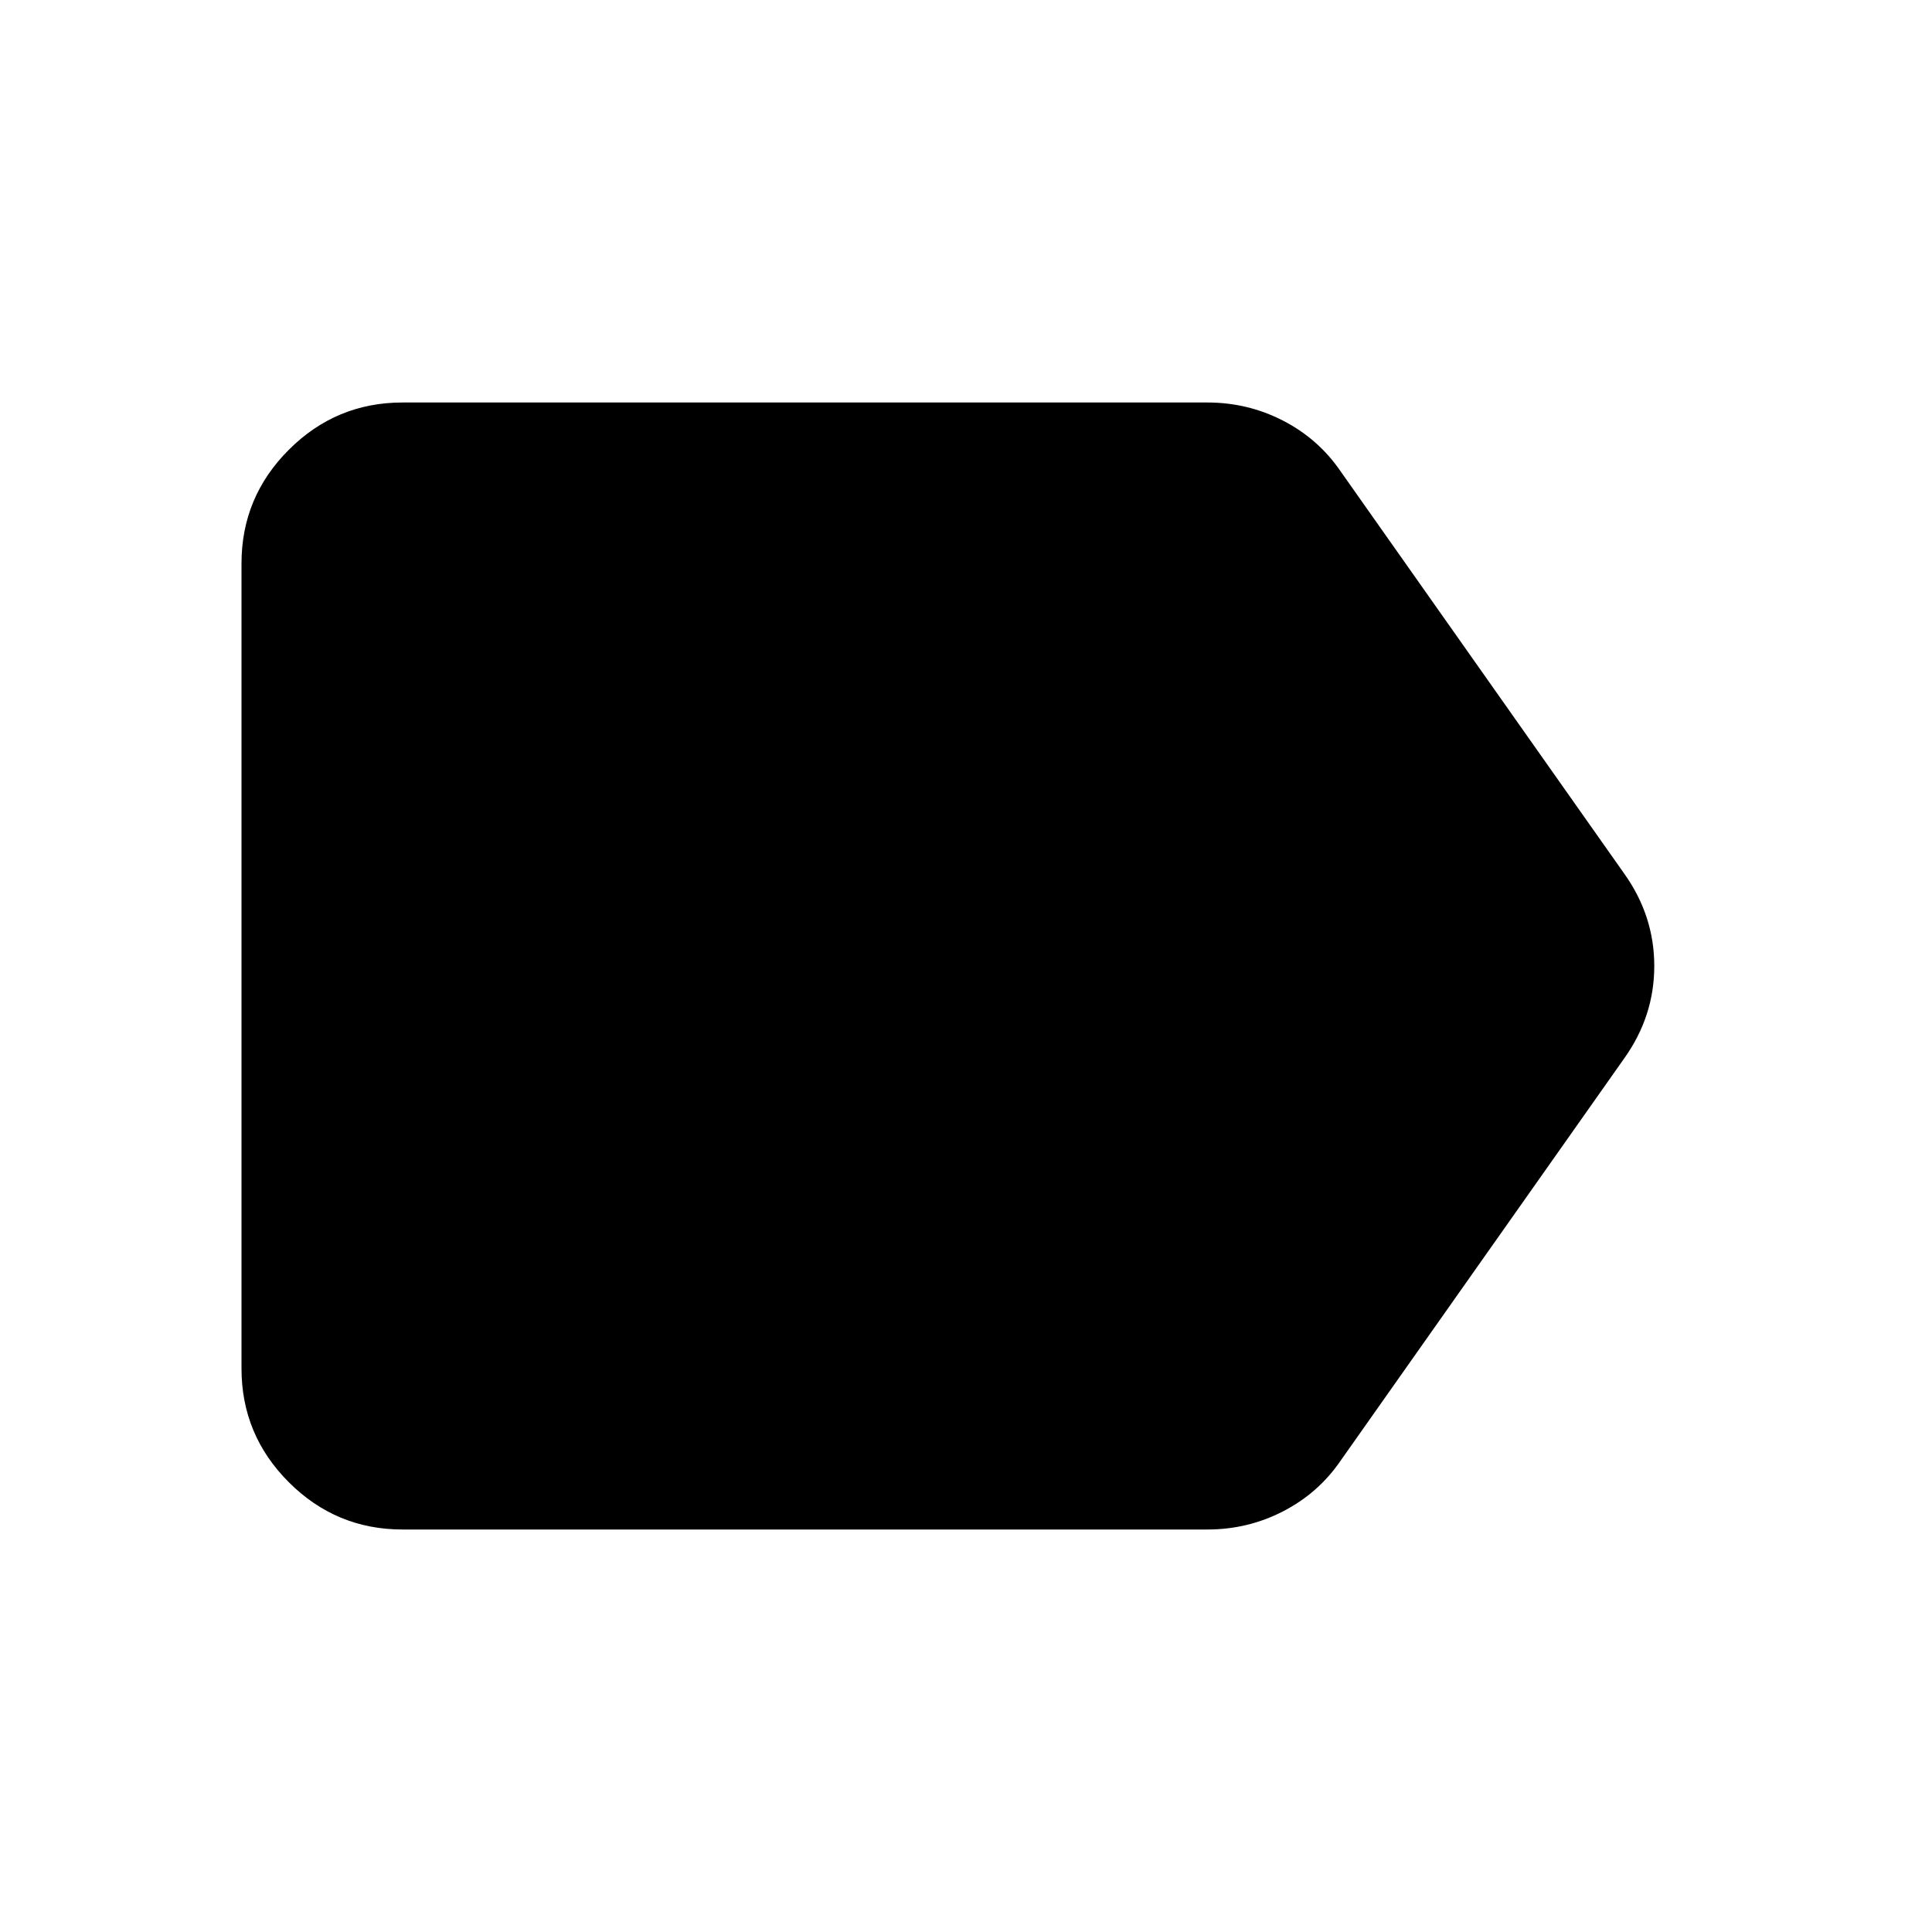
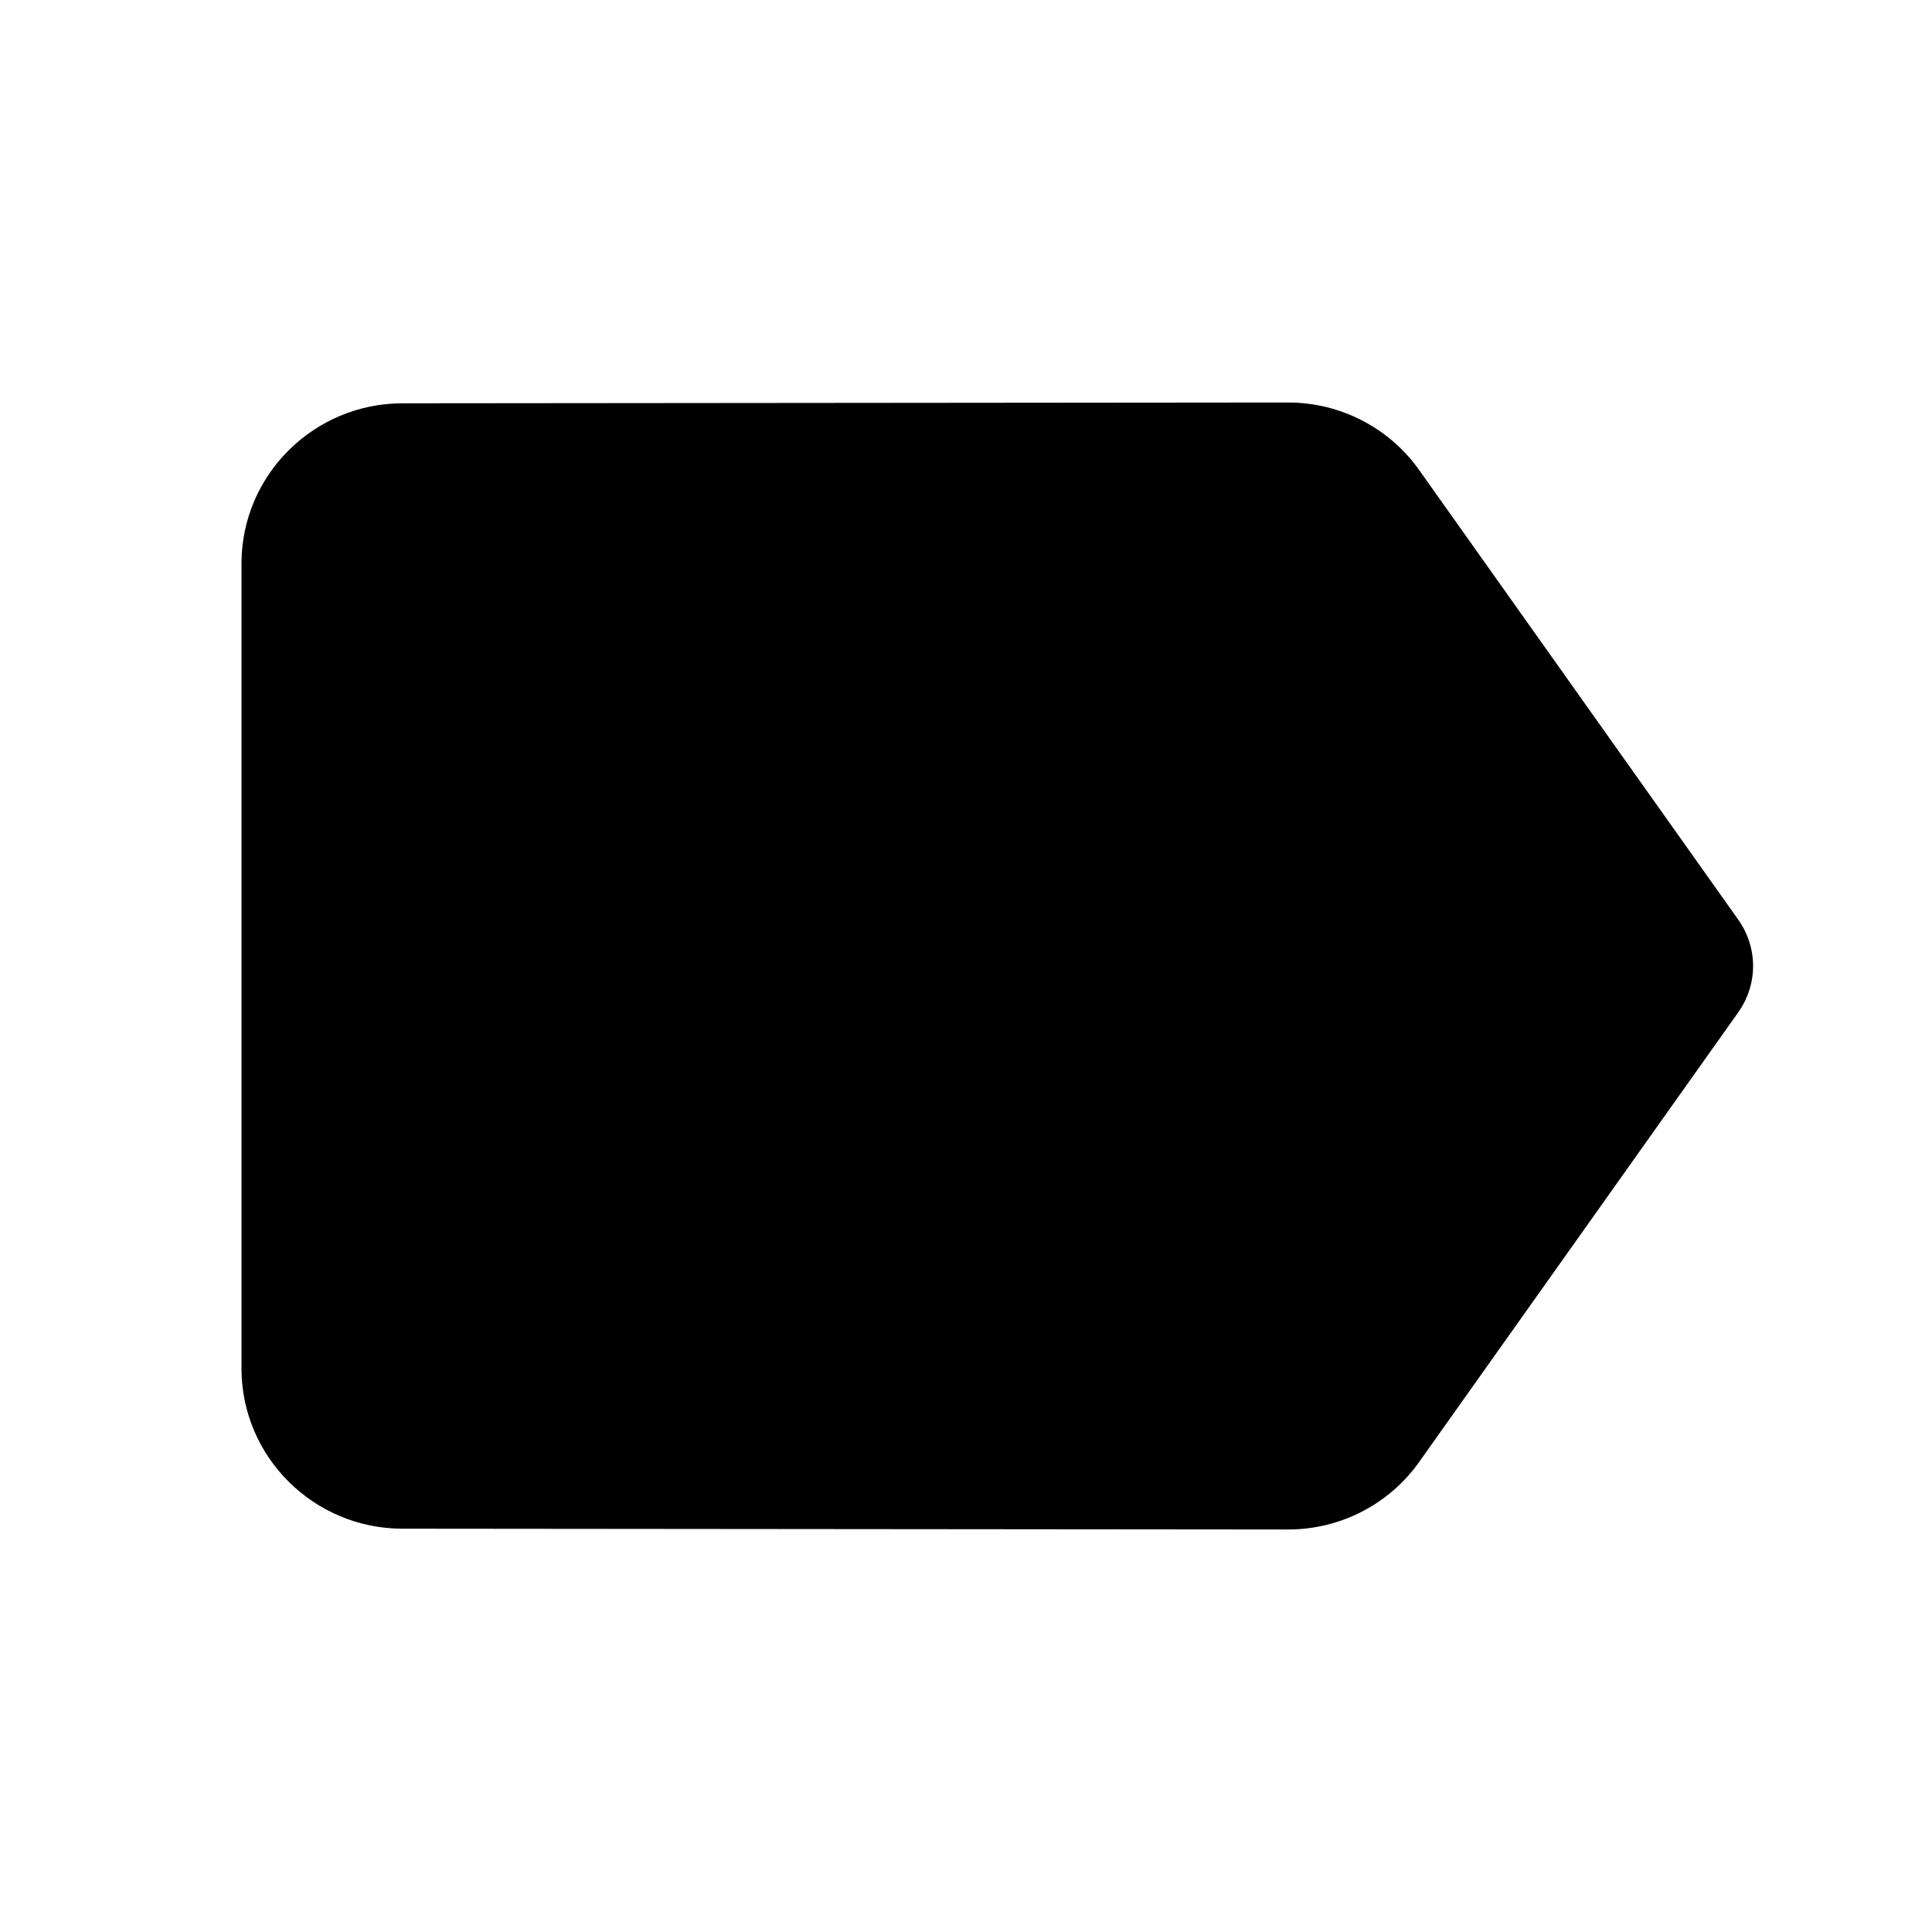
- <svg xmlns="http://www.w3.org/2000/svg" height="24" viewBox="0 -960 960 960" width="24">
-   <path d="M807-434 666-234q-11 16-28.5 25t-37.5 9H200q-33 0-56.5-23.5T120-280v-400q0-33 23.5-56.5T200-760h400q20 0 37.5 9t28.5 25l141 200q15 21 15 46t-15 46Z" />
+ <svg xmlns="http://www.w3.org/2000/svg" height="24px" viewBox="0 0 24 24" width="24px" fill="#000000">
+   <path d="M0 0h24v24H0V0z" fill="none" />
+   <path d="M17.63 5.84C17.27 5.33 16.67 5 16 5L5 5.01C3.9 5.01 3 5.9 3 7v10c0 1.1.9 1.99 2 1.99L16 19c.67 0 1.27-.33 1.63-.84l3.96-5.58c.25-.35.25-.81 0-1.16l-3.96-5.58z" />
</svg>
